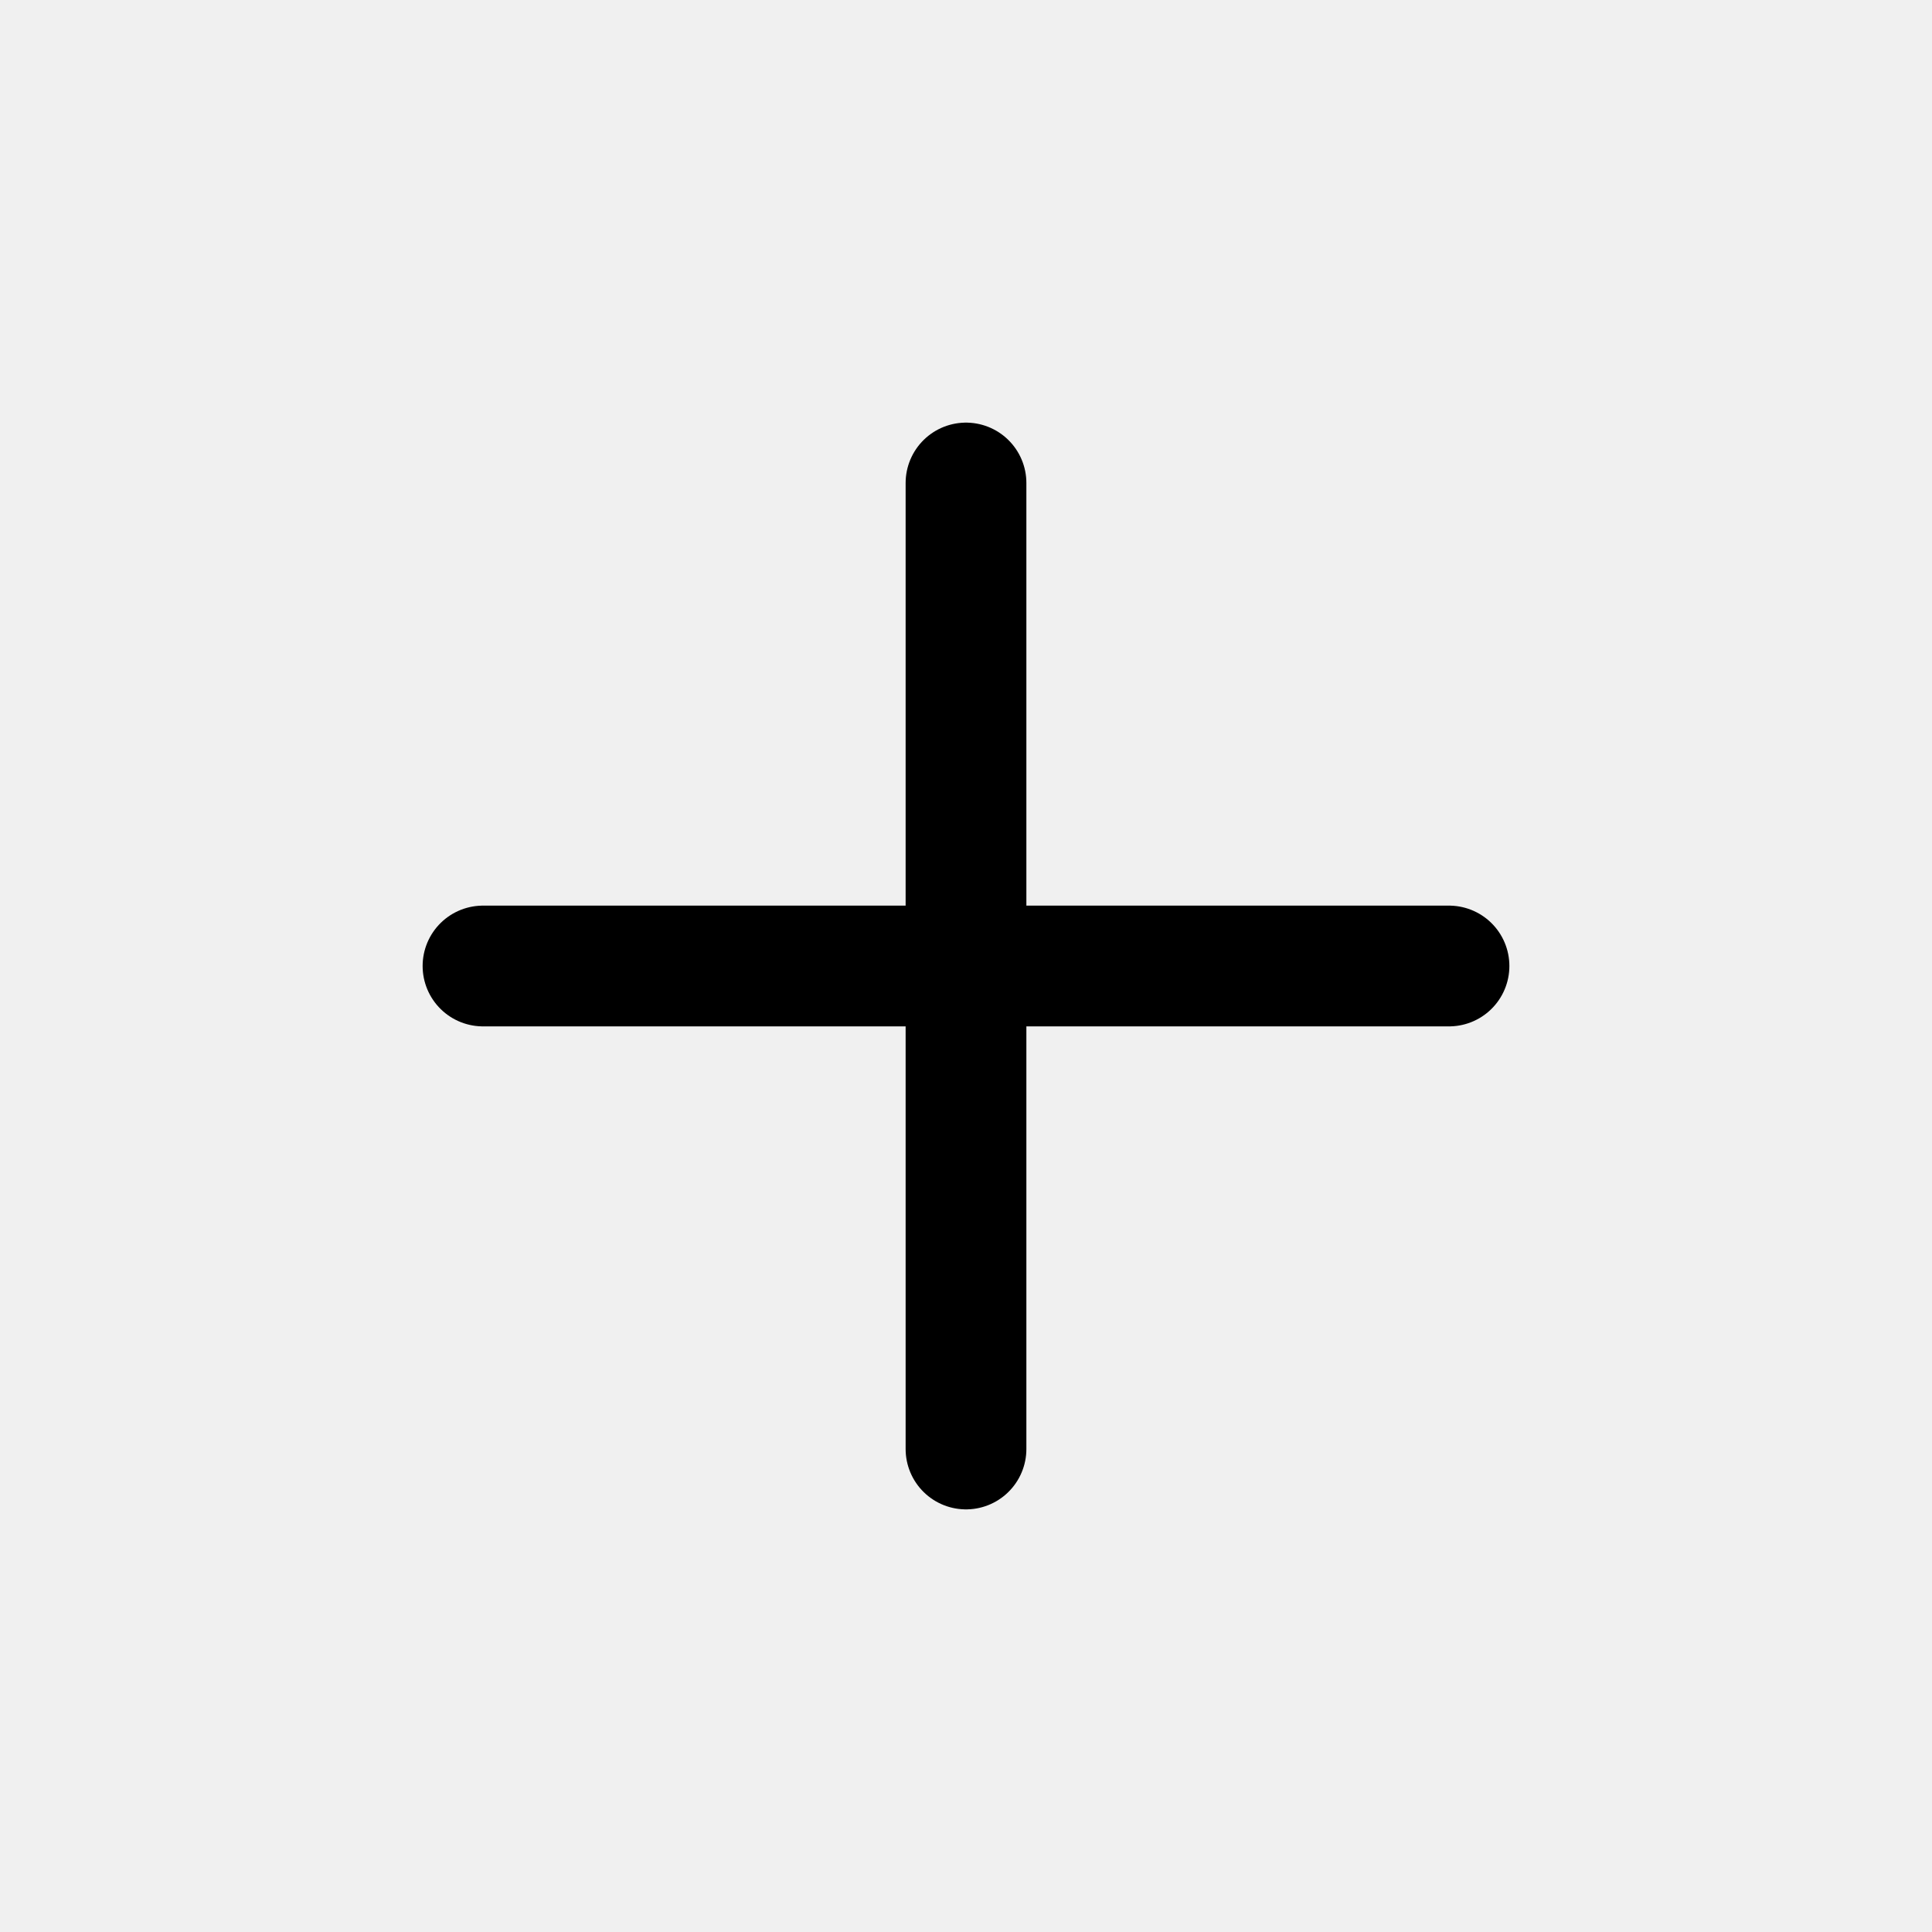
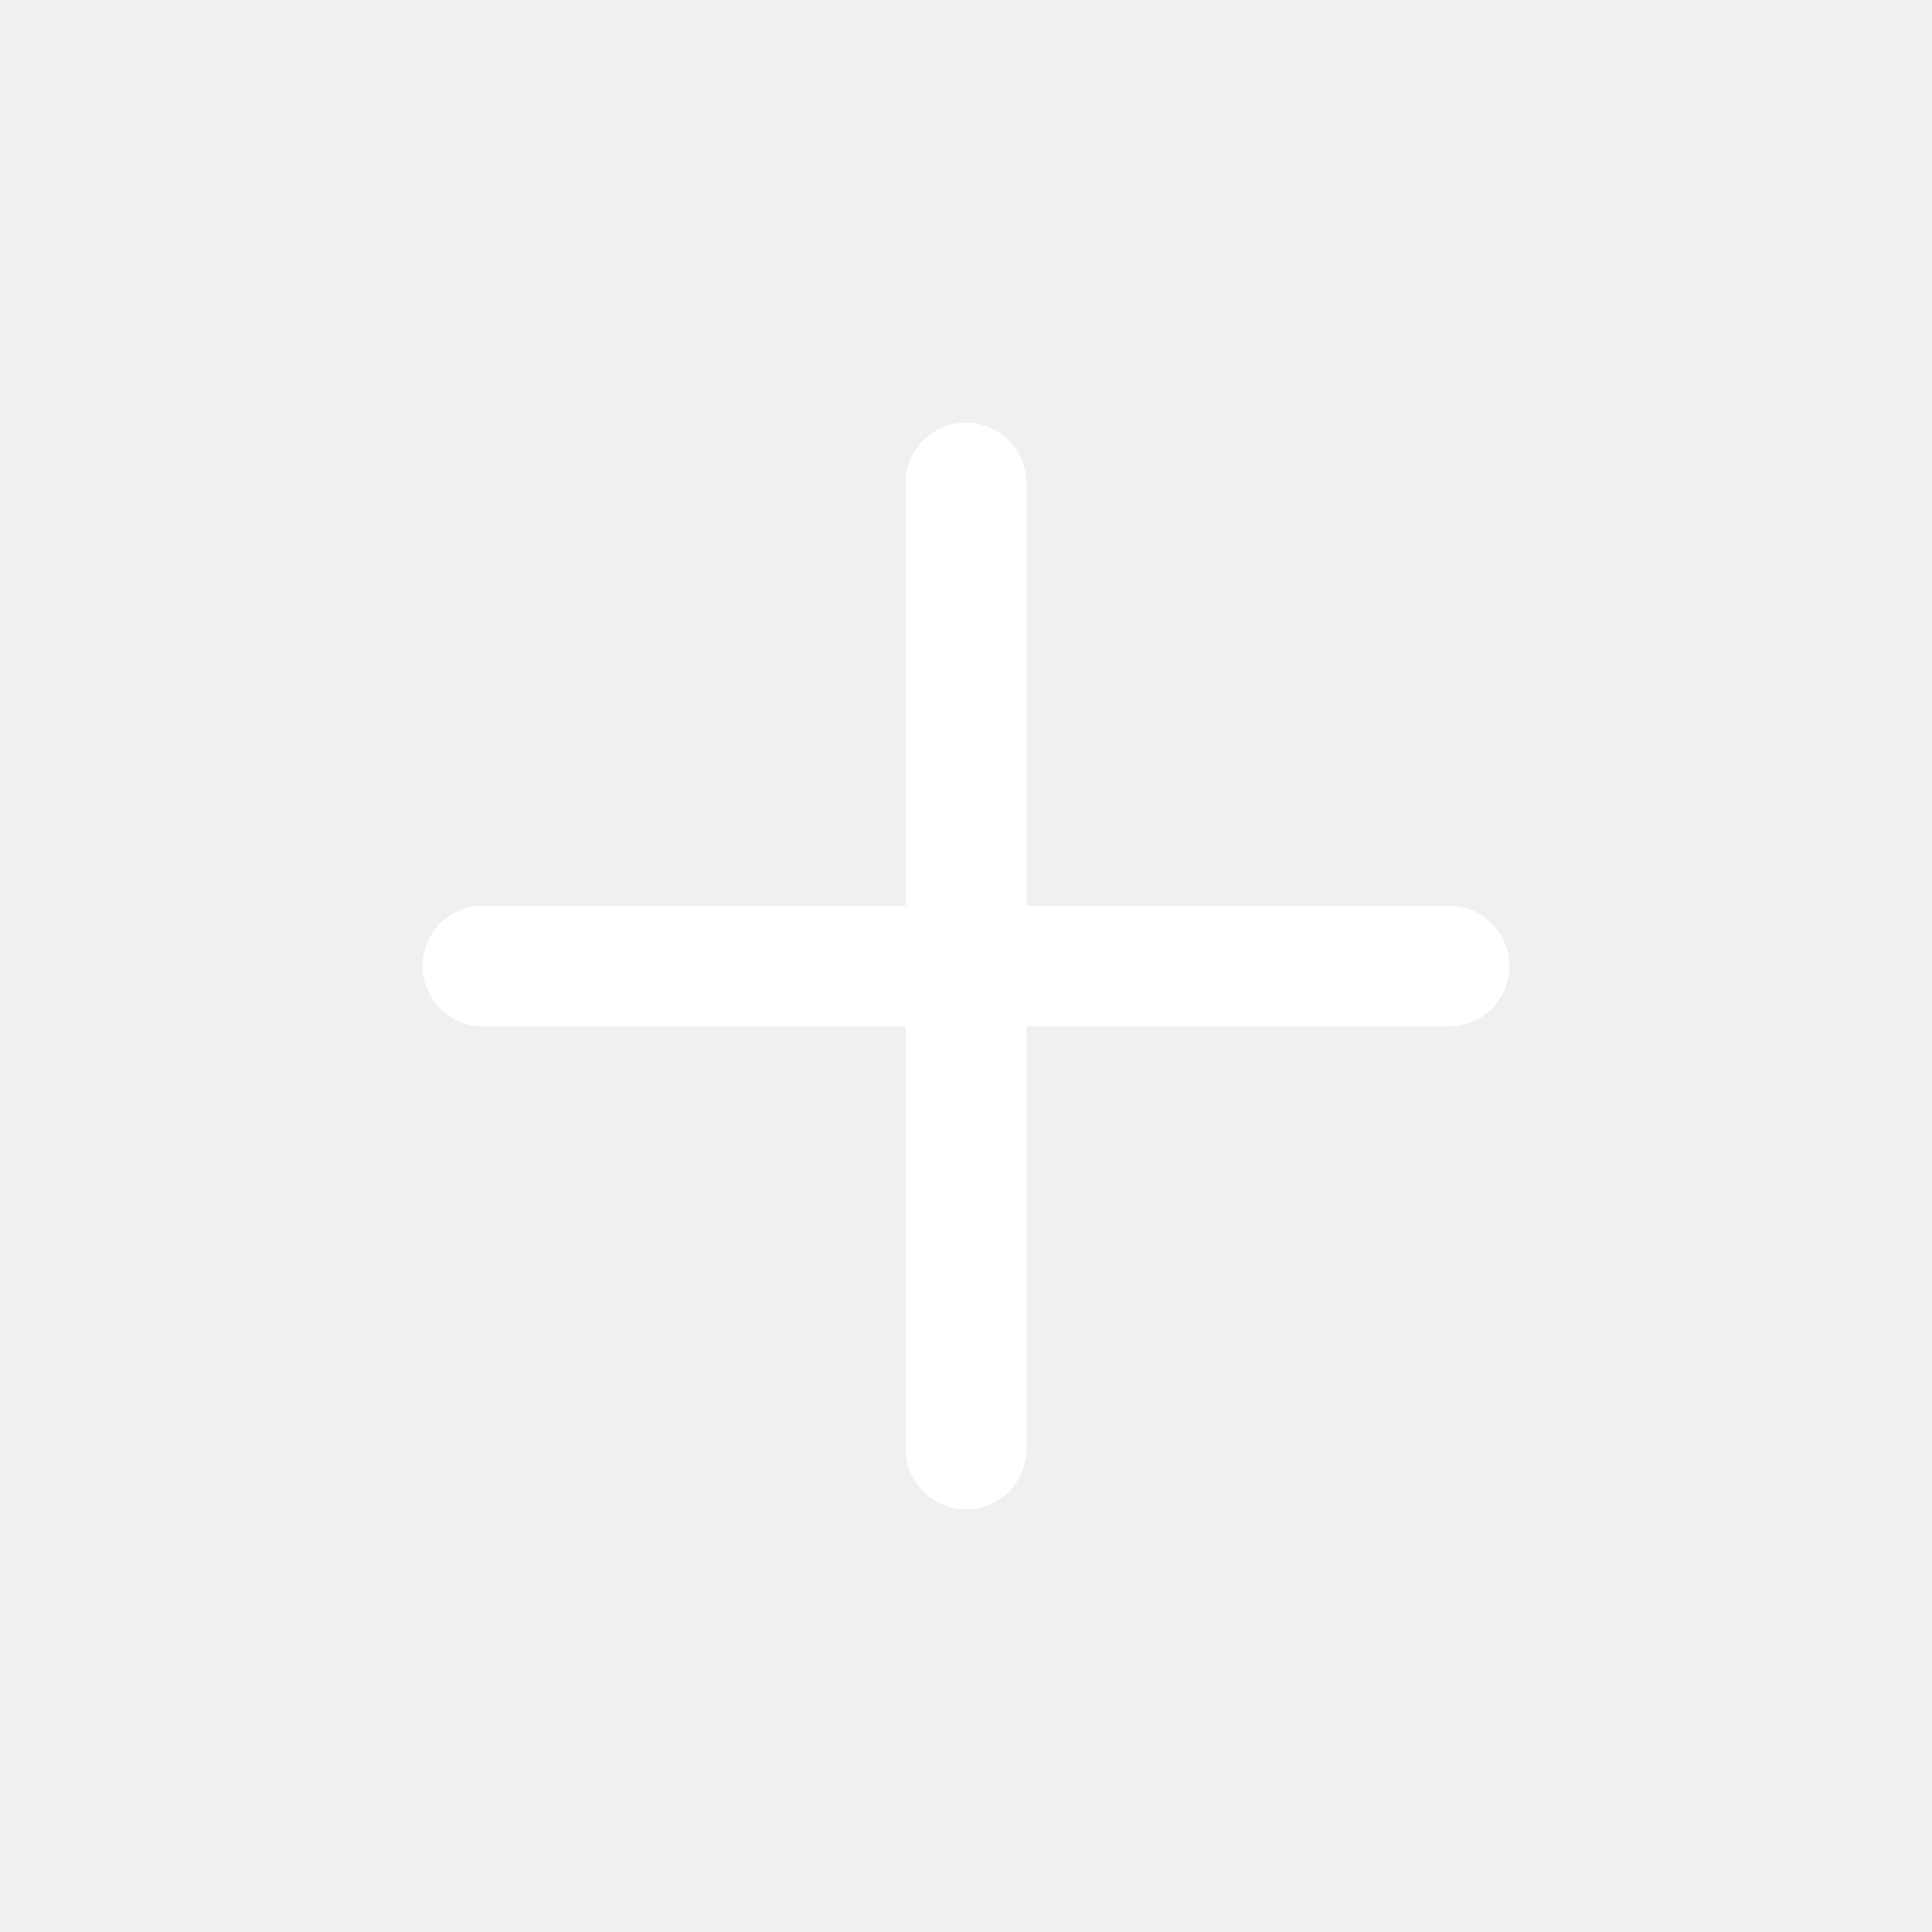
- <svg xmlns="http://www.w3.org/2000/svg" width="24px" height="24px" stroke-width="1.5" viewBox="0 0 24 24" fill="none" color="#000000">
-   <path d="M6 12H12M18 12H12M12 12V6M12 12V18" stroke="#000000" stroke-width="1.5" stroke-linecap="round" stroke-linejoin="round" />
+ <svg xmlns="http://www.w3.org/2000/svg" width="24px" height="24px" stroke-width="1.5" viewBox="0 0 24 24" fill="none" color="#ffffff">
+   <path d="M6 12H12M18 12H12M12 12V6M12 12V18" stroke="#ffffff" stroke-width="1.5" stroke-linecap="round" stroke-linejoin="round" />
</svg>
